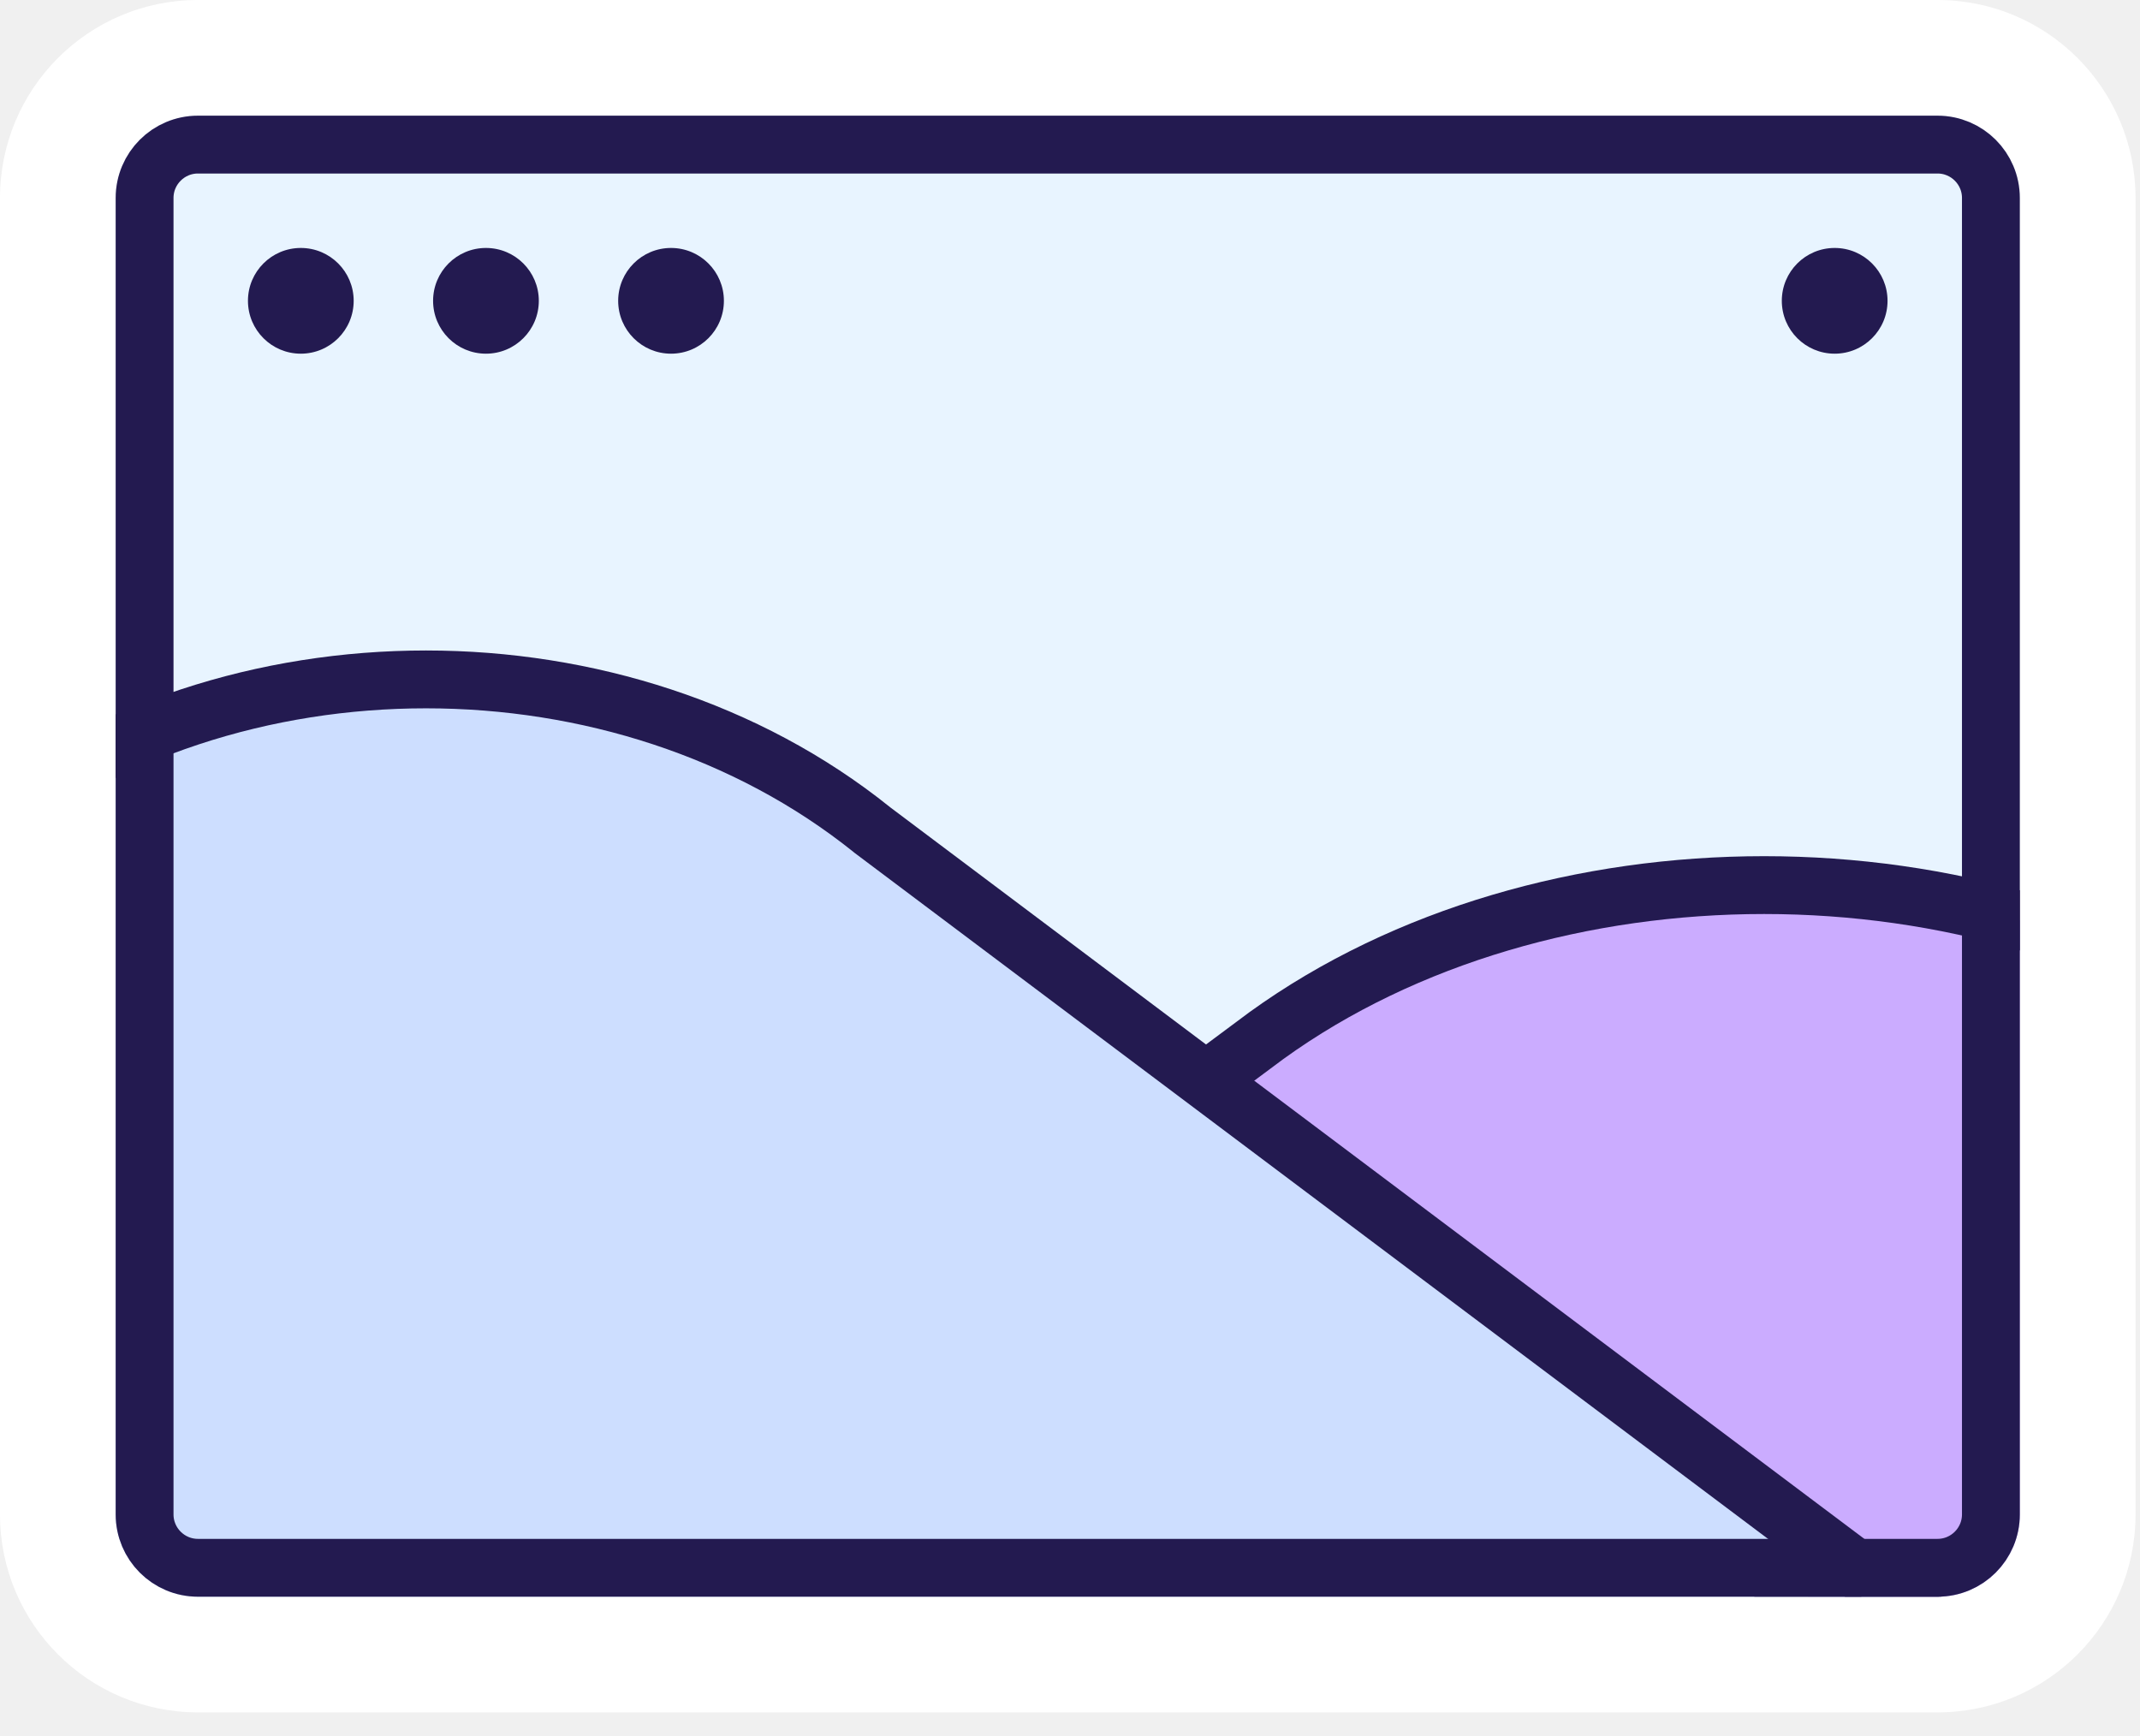
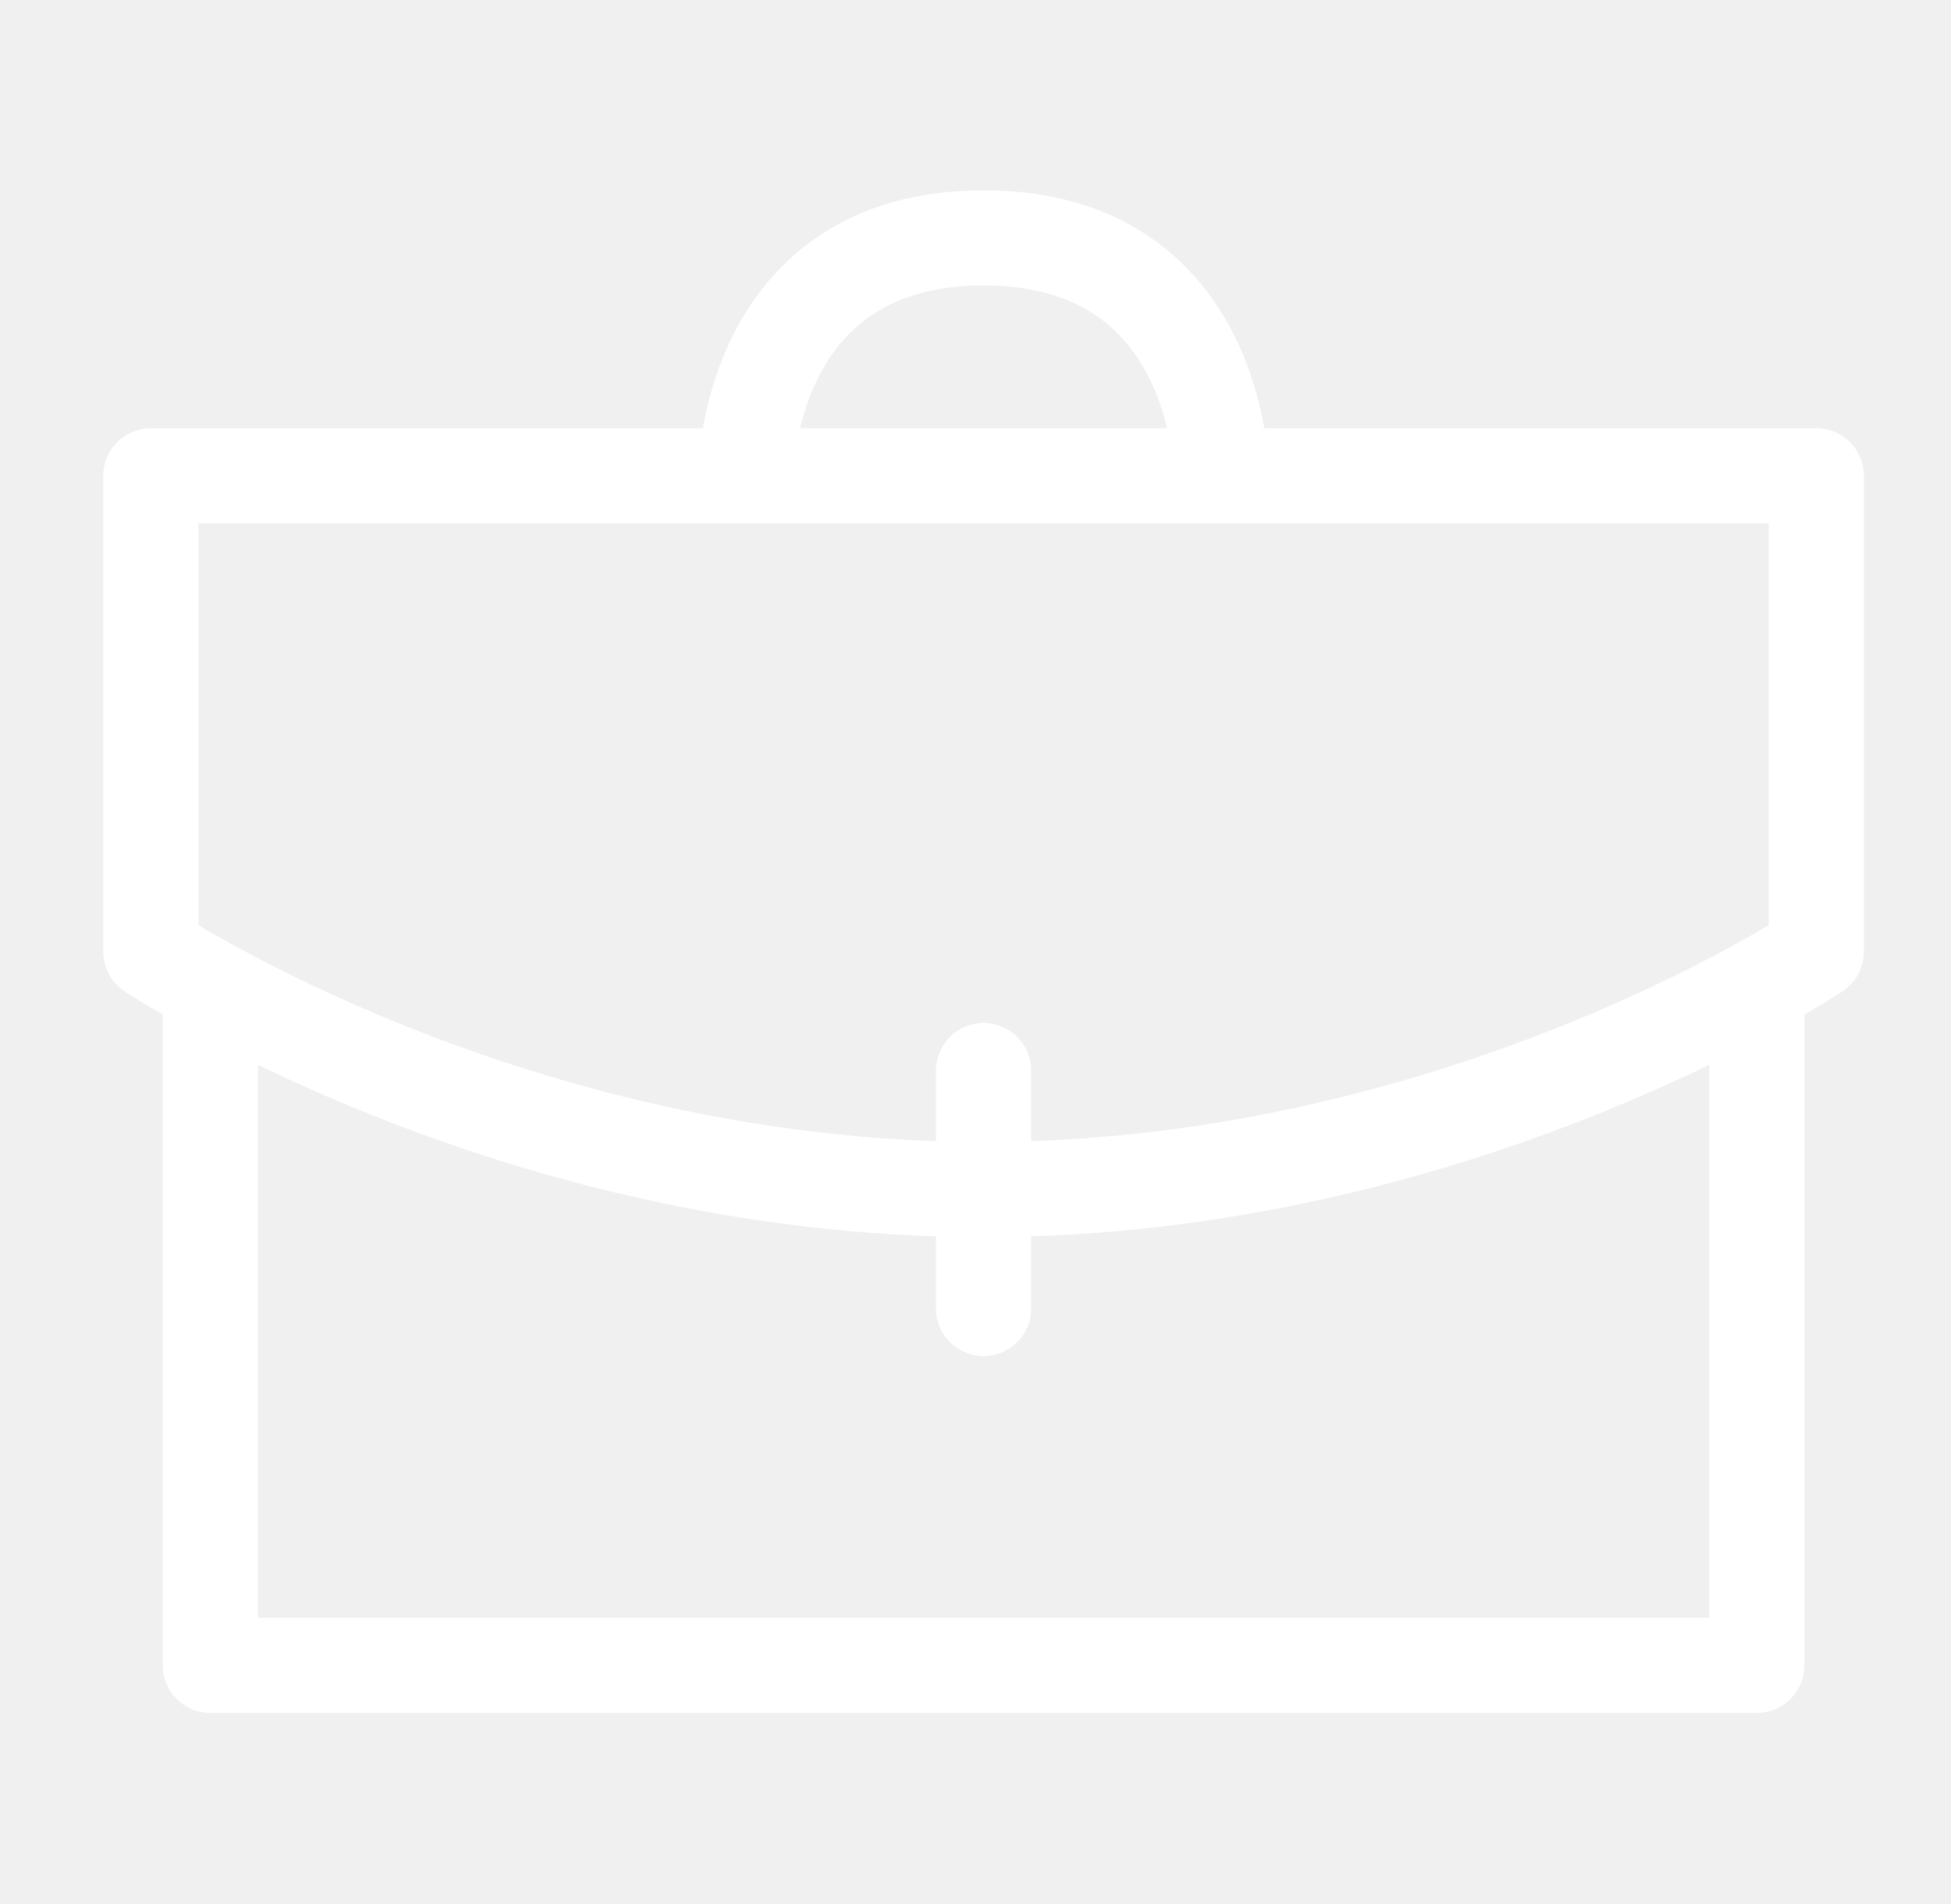
- <svg xmlns="http://www.w3.org/2000/svg" width="37" height="30" fill="none">
-   <mask id="A" maskUnits="userSpaceOnUse" x="0" y="0" width="37" height="30" fill="#000">
-     <path fill="#fff" d="M0 0h37v30H0z" />
-     <path d="M2 3.423C2 2.637 2.637 2 3.423 2h30.077c.786 0 1.423.637 1.423 1.423v22.761c0 .786-.637 1.422-1.423 1.422H3.423c-.786 0-1.423-.637-1.423-1.422V3.423z" />
-   </mask>
-   <path d="M4 3.423A.58.58 0 0 1 3.423 4V0C1.532 0 0 1.532 0 3.423h4zM3.423 4h30.077V0H3.423v4zm30.077 0a.58.58 0 0 1-.577-.577h4C36.922 1.532 35.39 0 33.499 0v4zm-.577-.577v22.761h4V3.423h-4zm0 22.761a.58.58 0 0 1 .577-.578v4c1.89 0 3.423-1.532 3.423-3.422h-4zm.577-.578H3.423v4h30.077v-4zm-30.077 0a.58.58 0 0 1 .577.578H0c0 1.89 1.532 3.422 3.423 3.422v-4zm.577.578V3.423H0v22.761h4z" fill="#fff" mask="url(#A)" />
-   <g clip-path="url(#B)">
-     <rect x="2" y="2" width="32.922" height="25.606" rx="1.423" fill="#E8F4FF" />
-     <g stroke="#231a50">
-       <path d="M54.838 42.754l-35.6-22.872 2.659-1.978c4.805-3.469 12.405-3.468 17.209.002l.011.008.011.007 31.368 20.267v4.566H54.838z" fill="#cbacff" />
-       <path d="M15.073 14.343l.006.005.006.005 41.607 31.246h-84.066v-2.798C-14.327 28.018-4.093 17.354-.342 14.343c4.313-3.462 11.101-3.462 15.415 0z" fill="#CDDEFF" />
-     </g>
-     <g fill="#231a50">
-       <circle cx="5.201" cy="5.201" r=".914" />
-       <circle cx="8.402" cy="5.201" r=".914" />
-       <circle cx="11.602" cy="5.201" r=".914" />
-       <circle cx="31.721" cy="5.201" r=".914" />
-     </g>
-   </g>
-   <rect x="2.5" y="2.5" width="31.922" height="24.606" rx=".923" stroke="#231a50" />
-   <defs>
-     <clipPath id="B">
-       <rect x="2" y="2" width="32.922" height="25.606" rx="1.423" fill="#fff" />
-     </clipPath>
-   </defs>
+ <svg xmlns="http://www.w3.org/2000/svg" width="41" height="40" viewBox="0 0 41 40" fill="none">
+   <path d="M36.92 21.25V35H4.42V21.25M20.67 27.5V22.5M25.67 10C25.67 10 25.67 5 20.67 5C15.67 5 15.67 10 15.67 10M3.17 10H38.17V20C38.17 20 30.67 25 20.67 25C10.67 25 3.17 20 3.17 20V10Z" stroke="white" stroke-width="2" stroke-linecap="round" stroke-linejoin="round" />
</svg>
